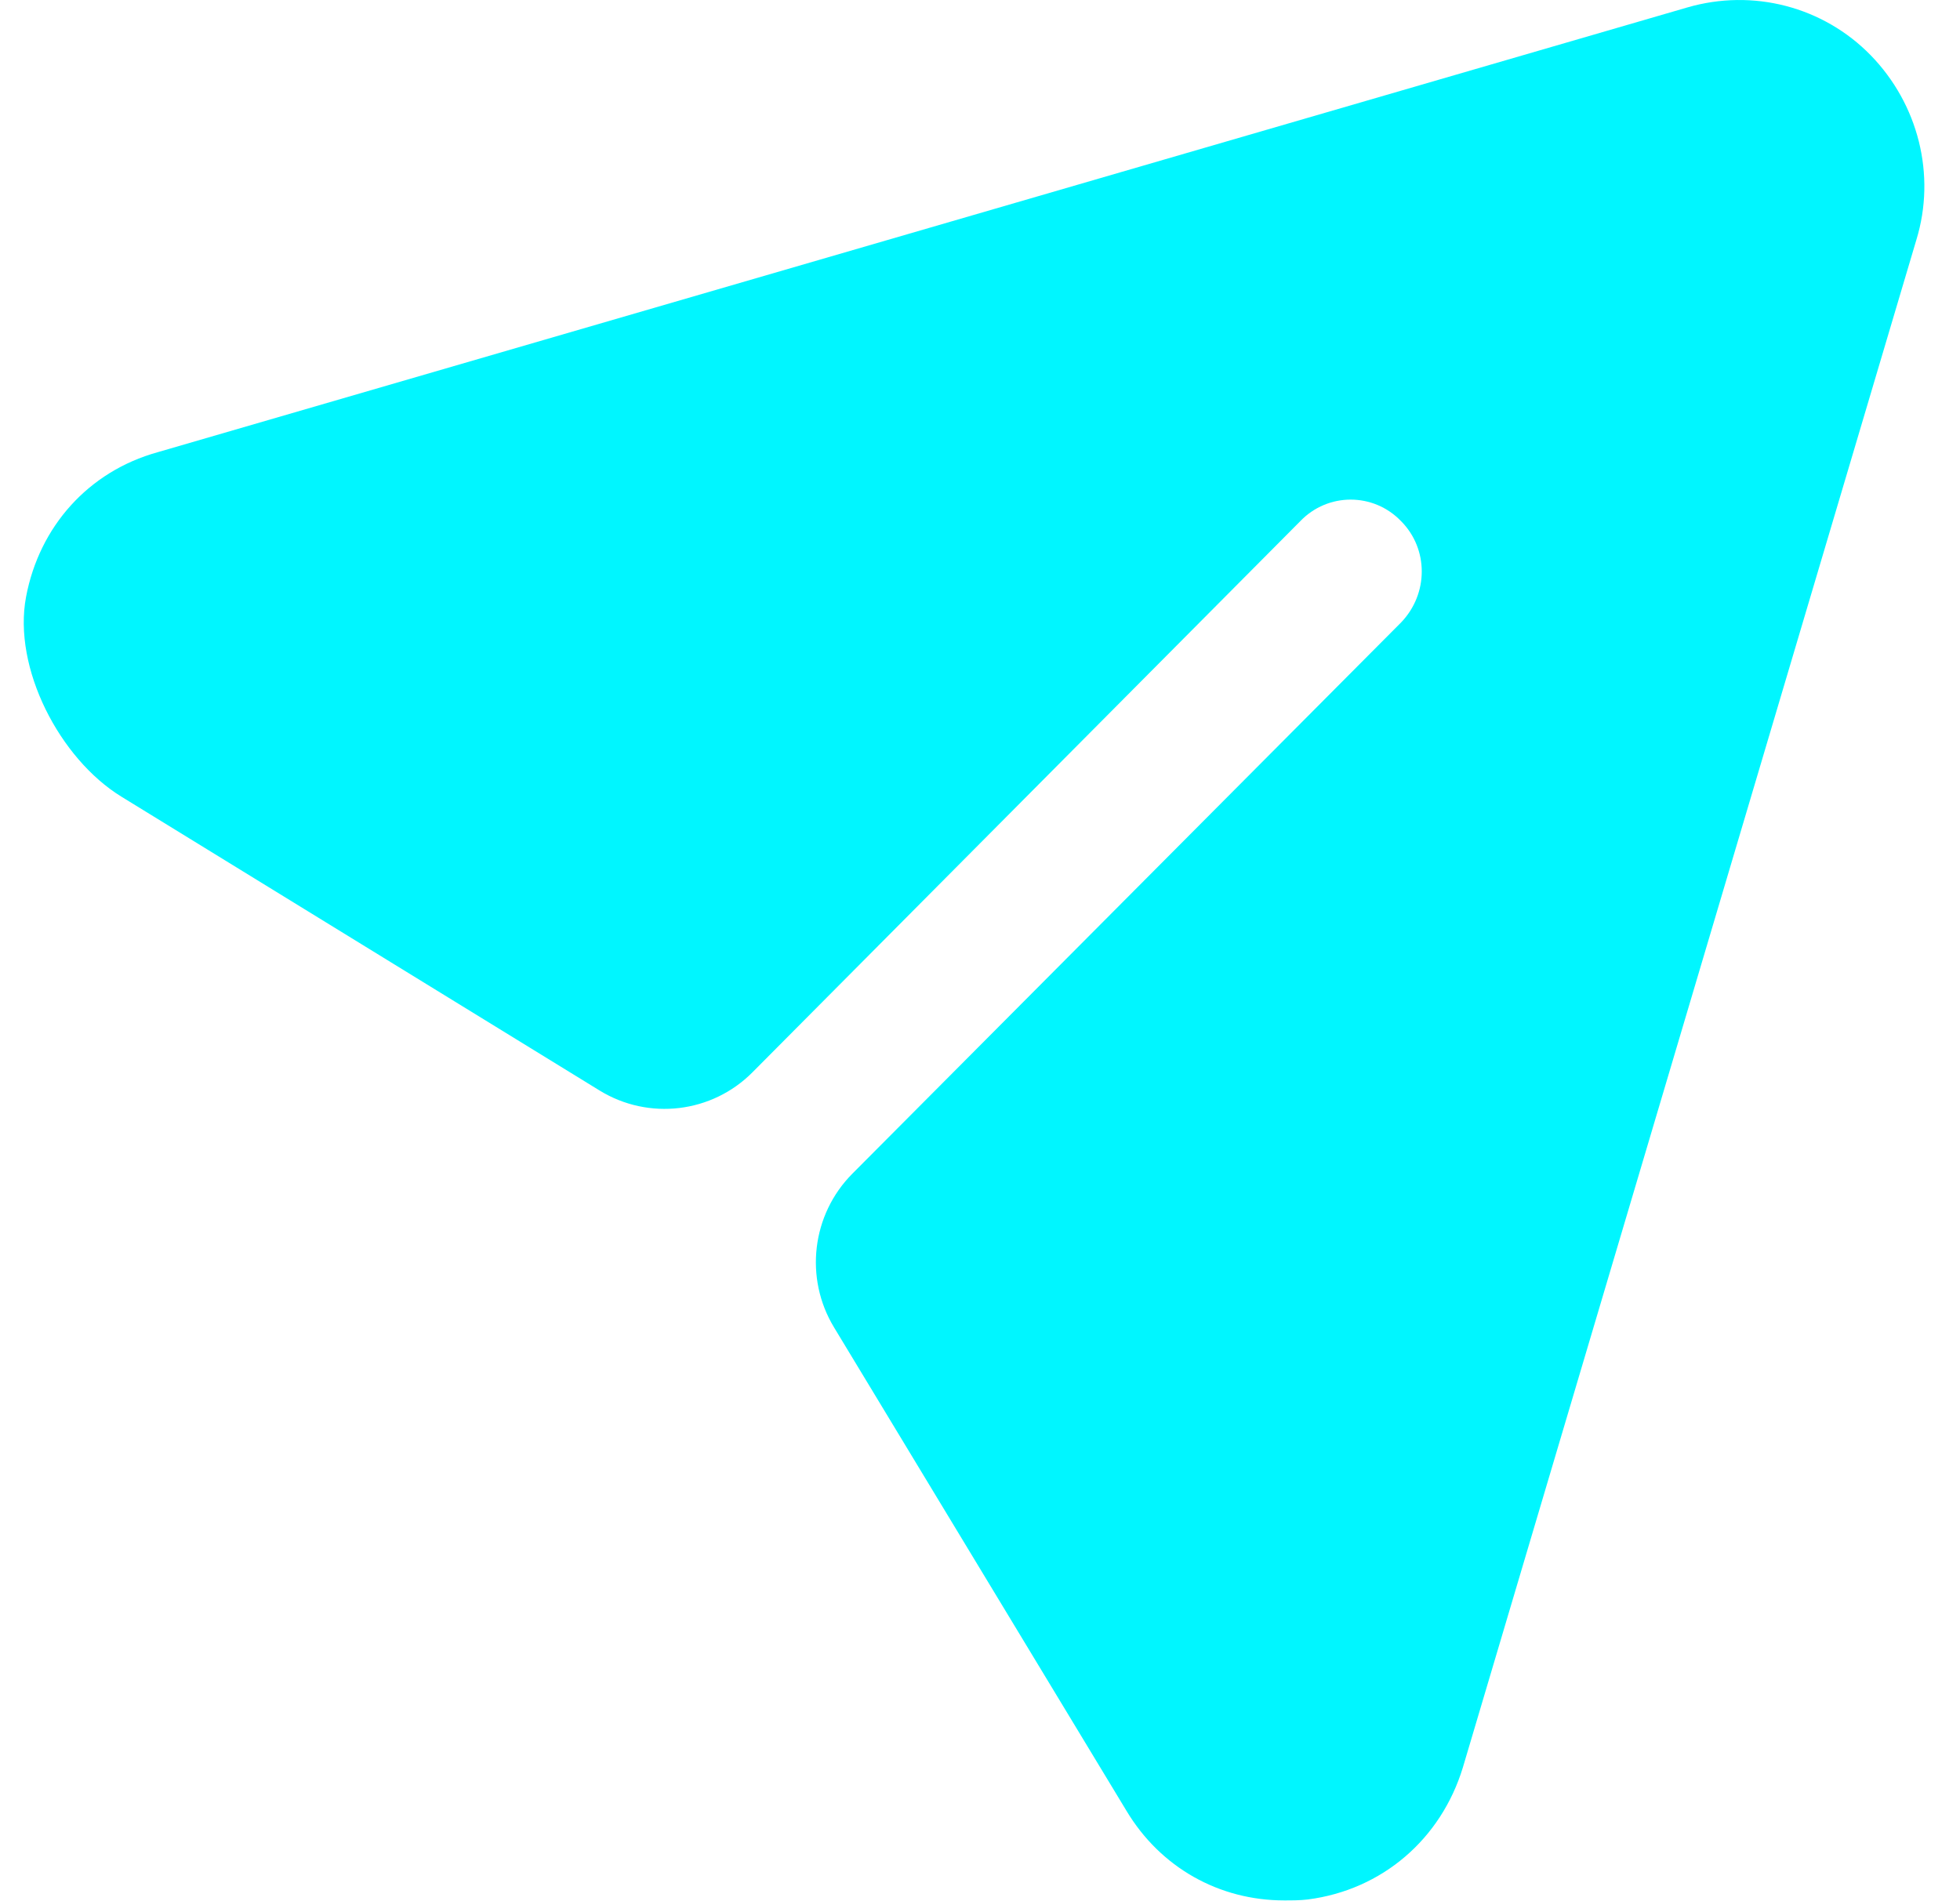
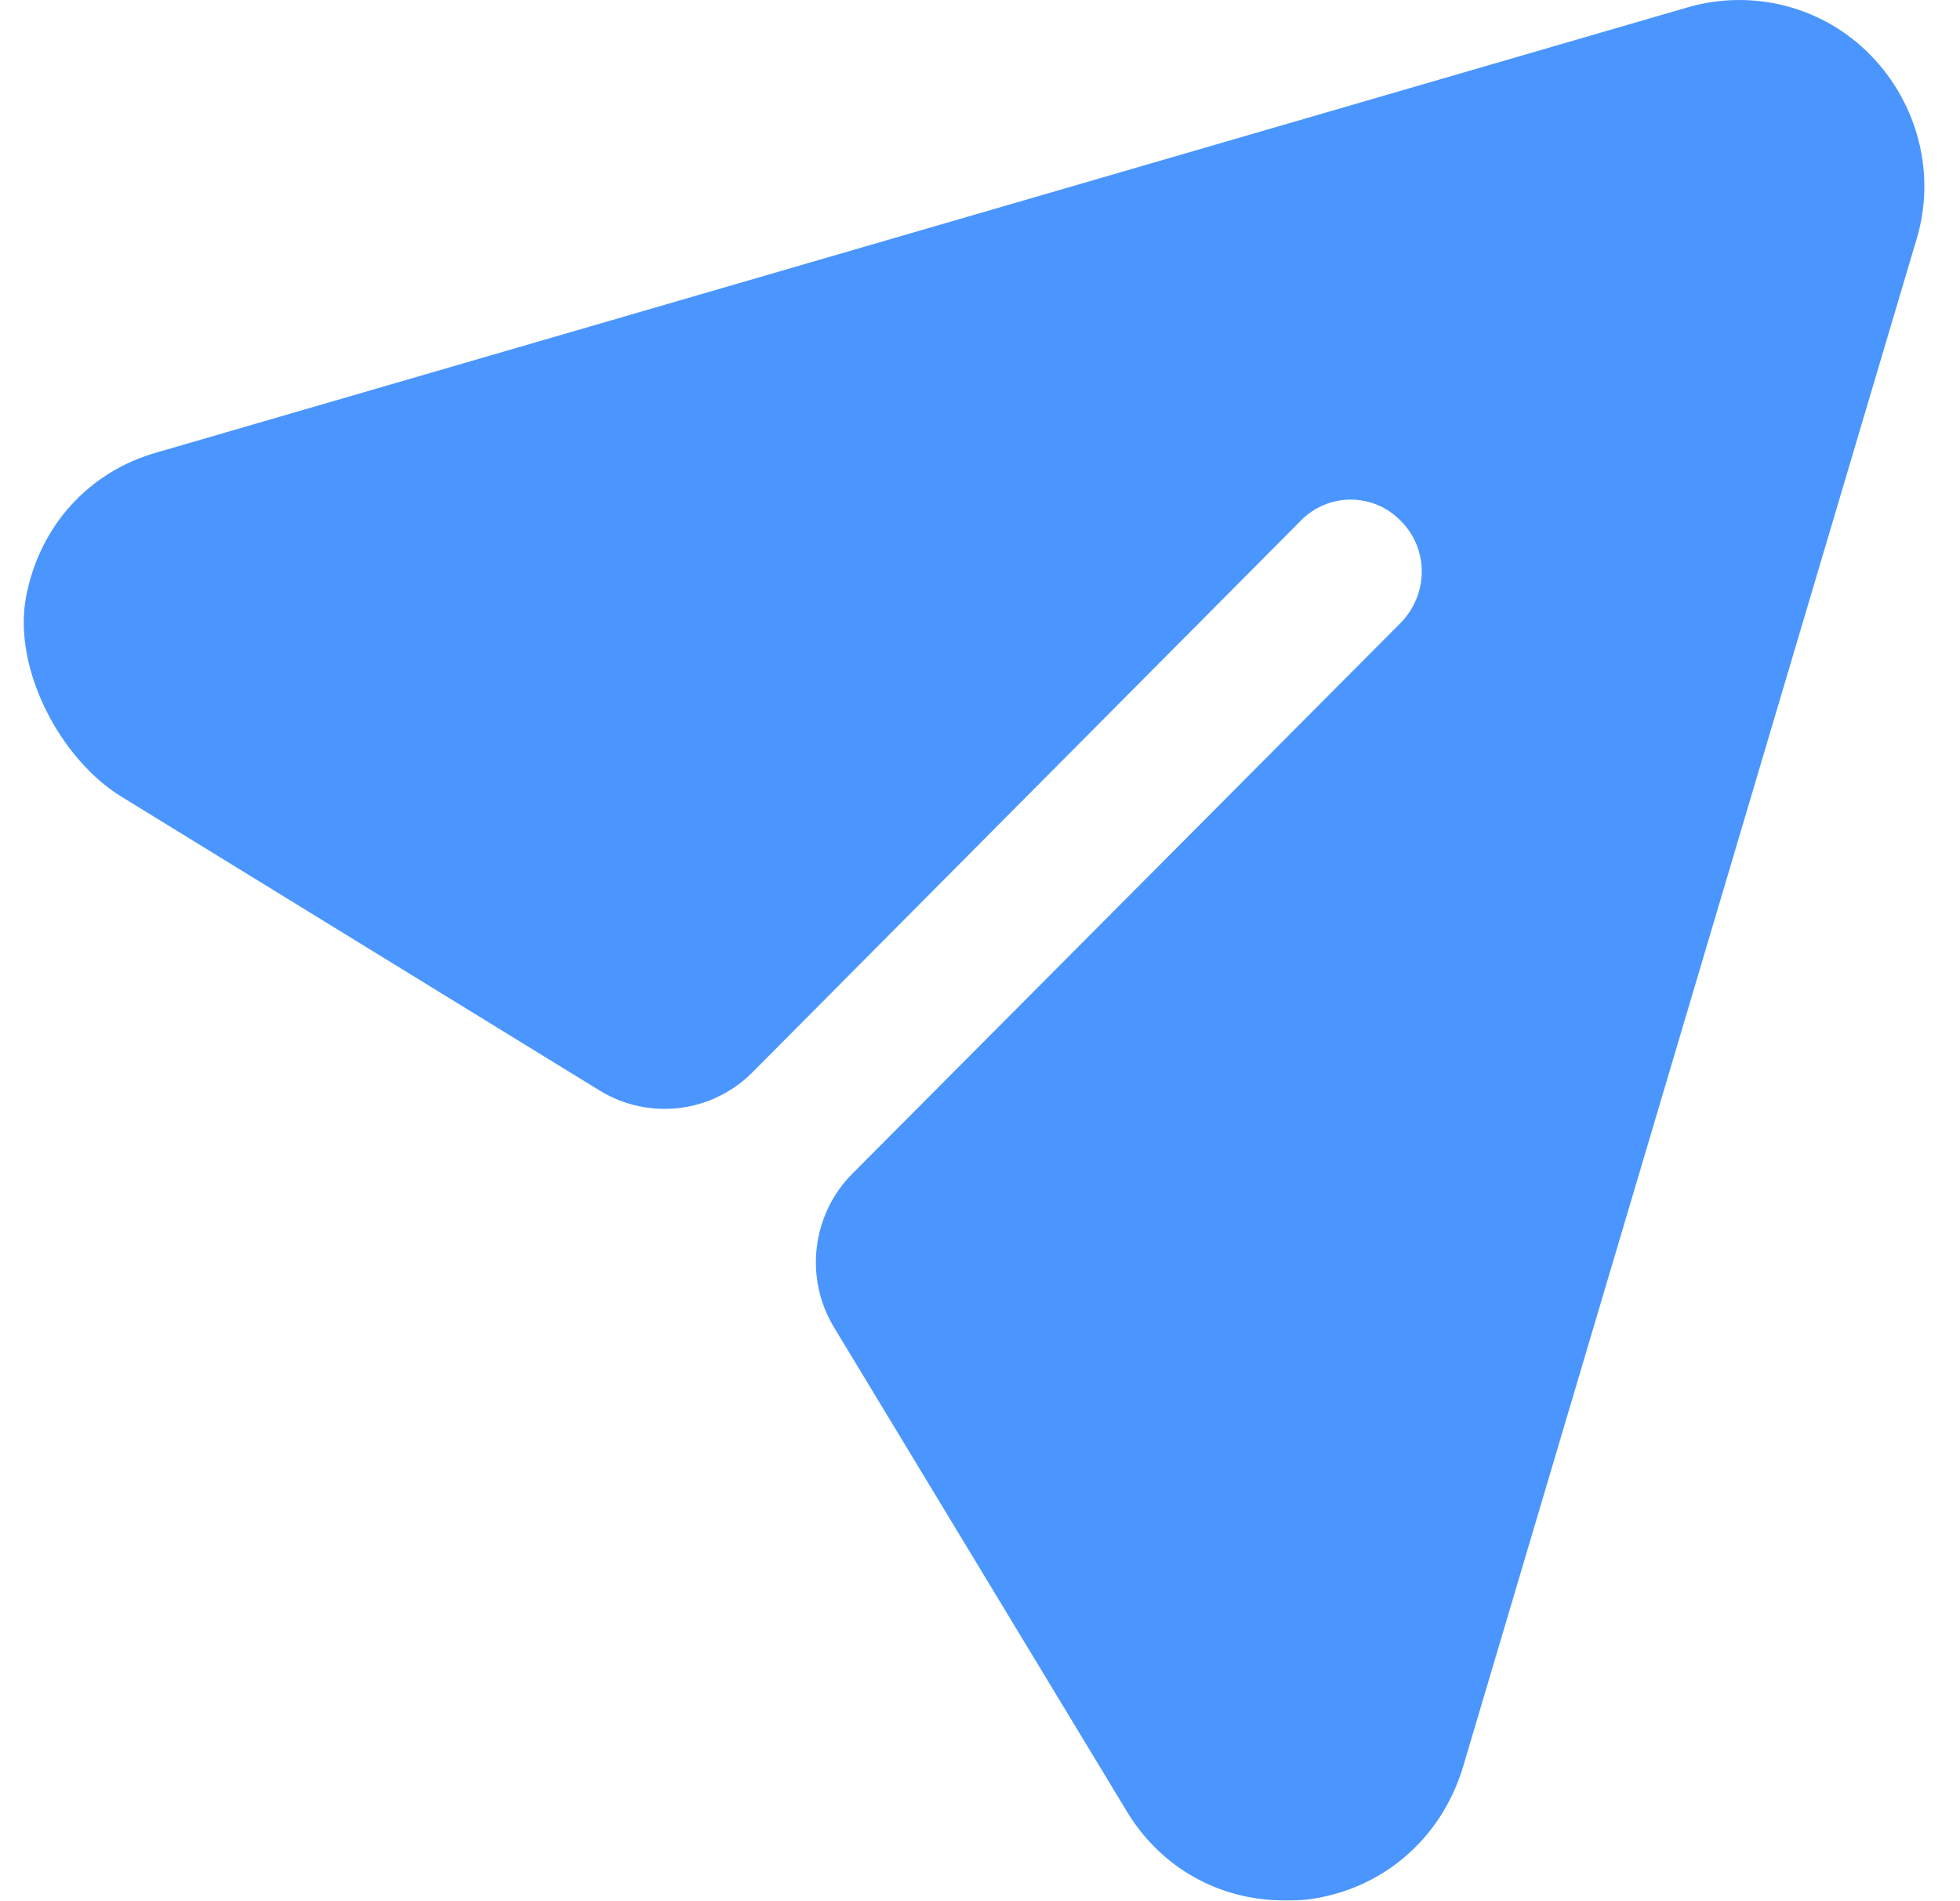
<svg xmlns="http://www.w3.org/2000/svg" width="33" height="32" viewBox="0 0 33 32" fill="none">
-   <path d="M31.497 0.931C30.696 0.11 29.512 -0.196 28.407 0.126L2.653 7.615C1.488 7.939 0.662 8.868 0.439 10.049C0.212 11.25 1.006 12.776 2.043 13.414L10.096 18.363C10.922 18.87 11.988 18.743 12.671 18.054L21.893 8.775C22.357 8.292 23.125 8.292 23.589 8.775C24.054 9.242 24.054 9.999 23.589 10.482L14.352 19.762C13.667 20.45 13.539 21.521 14.043 22.352L18.963 30.486C19.54 31.452 20.532 32 21.621 32C21.749 32 21.893 32 22.021 31.984C23.269 31.823 24.262 30.969 24.63 29.761L32.265 4.04C32.601 2.944 32.297 1.753 31.497 0.931" fill="#00F6FF" />
+   <path d="M31.497 0.931C30.696 0.11 29.512 -0.196 28.407 0.126L2.653 7.615C1.488 7.939 0.662 8.868 0.439 10.049C0.212 11.25 1.006 12.776 2.043 13.414L10.096 18.363C10.922 18.87 11.988 18.743 12.671 18.054L21.893 8.775C22.357 8.292 23.125 8.292 23.589 8.775C24.054 9.242 24.054 9.999 23.589 10.482L14.352 19.762C13.667 20.45 13.539 21.521 14.043 22.352L18.963 30.486C19.54 31.452 20.532 32 21.621 32C21.749 32 21.893 32 22.021 31.984C23.269 31.823 24.262 30.969 24.63 29.761L32.265 4.04C32.601 2.944 32.297 1.753 31.497 0.931" fill="#4b96fe" />
</svg>
